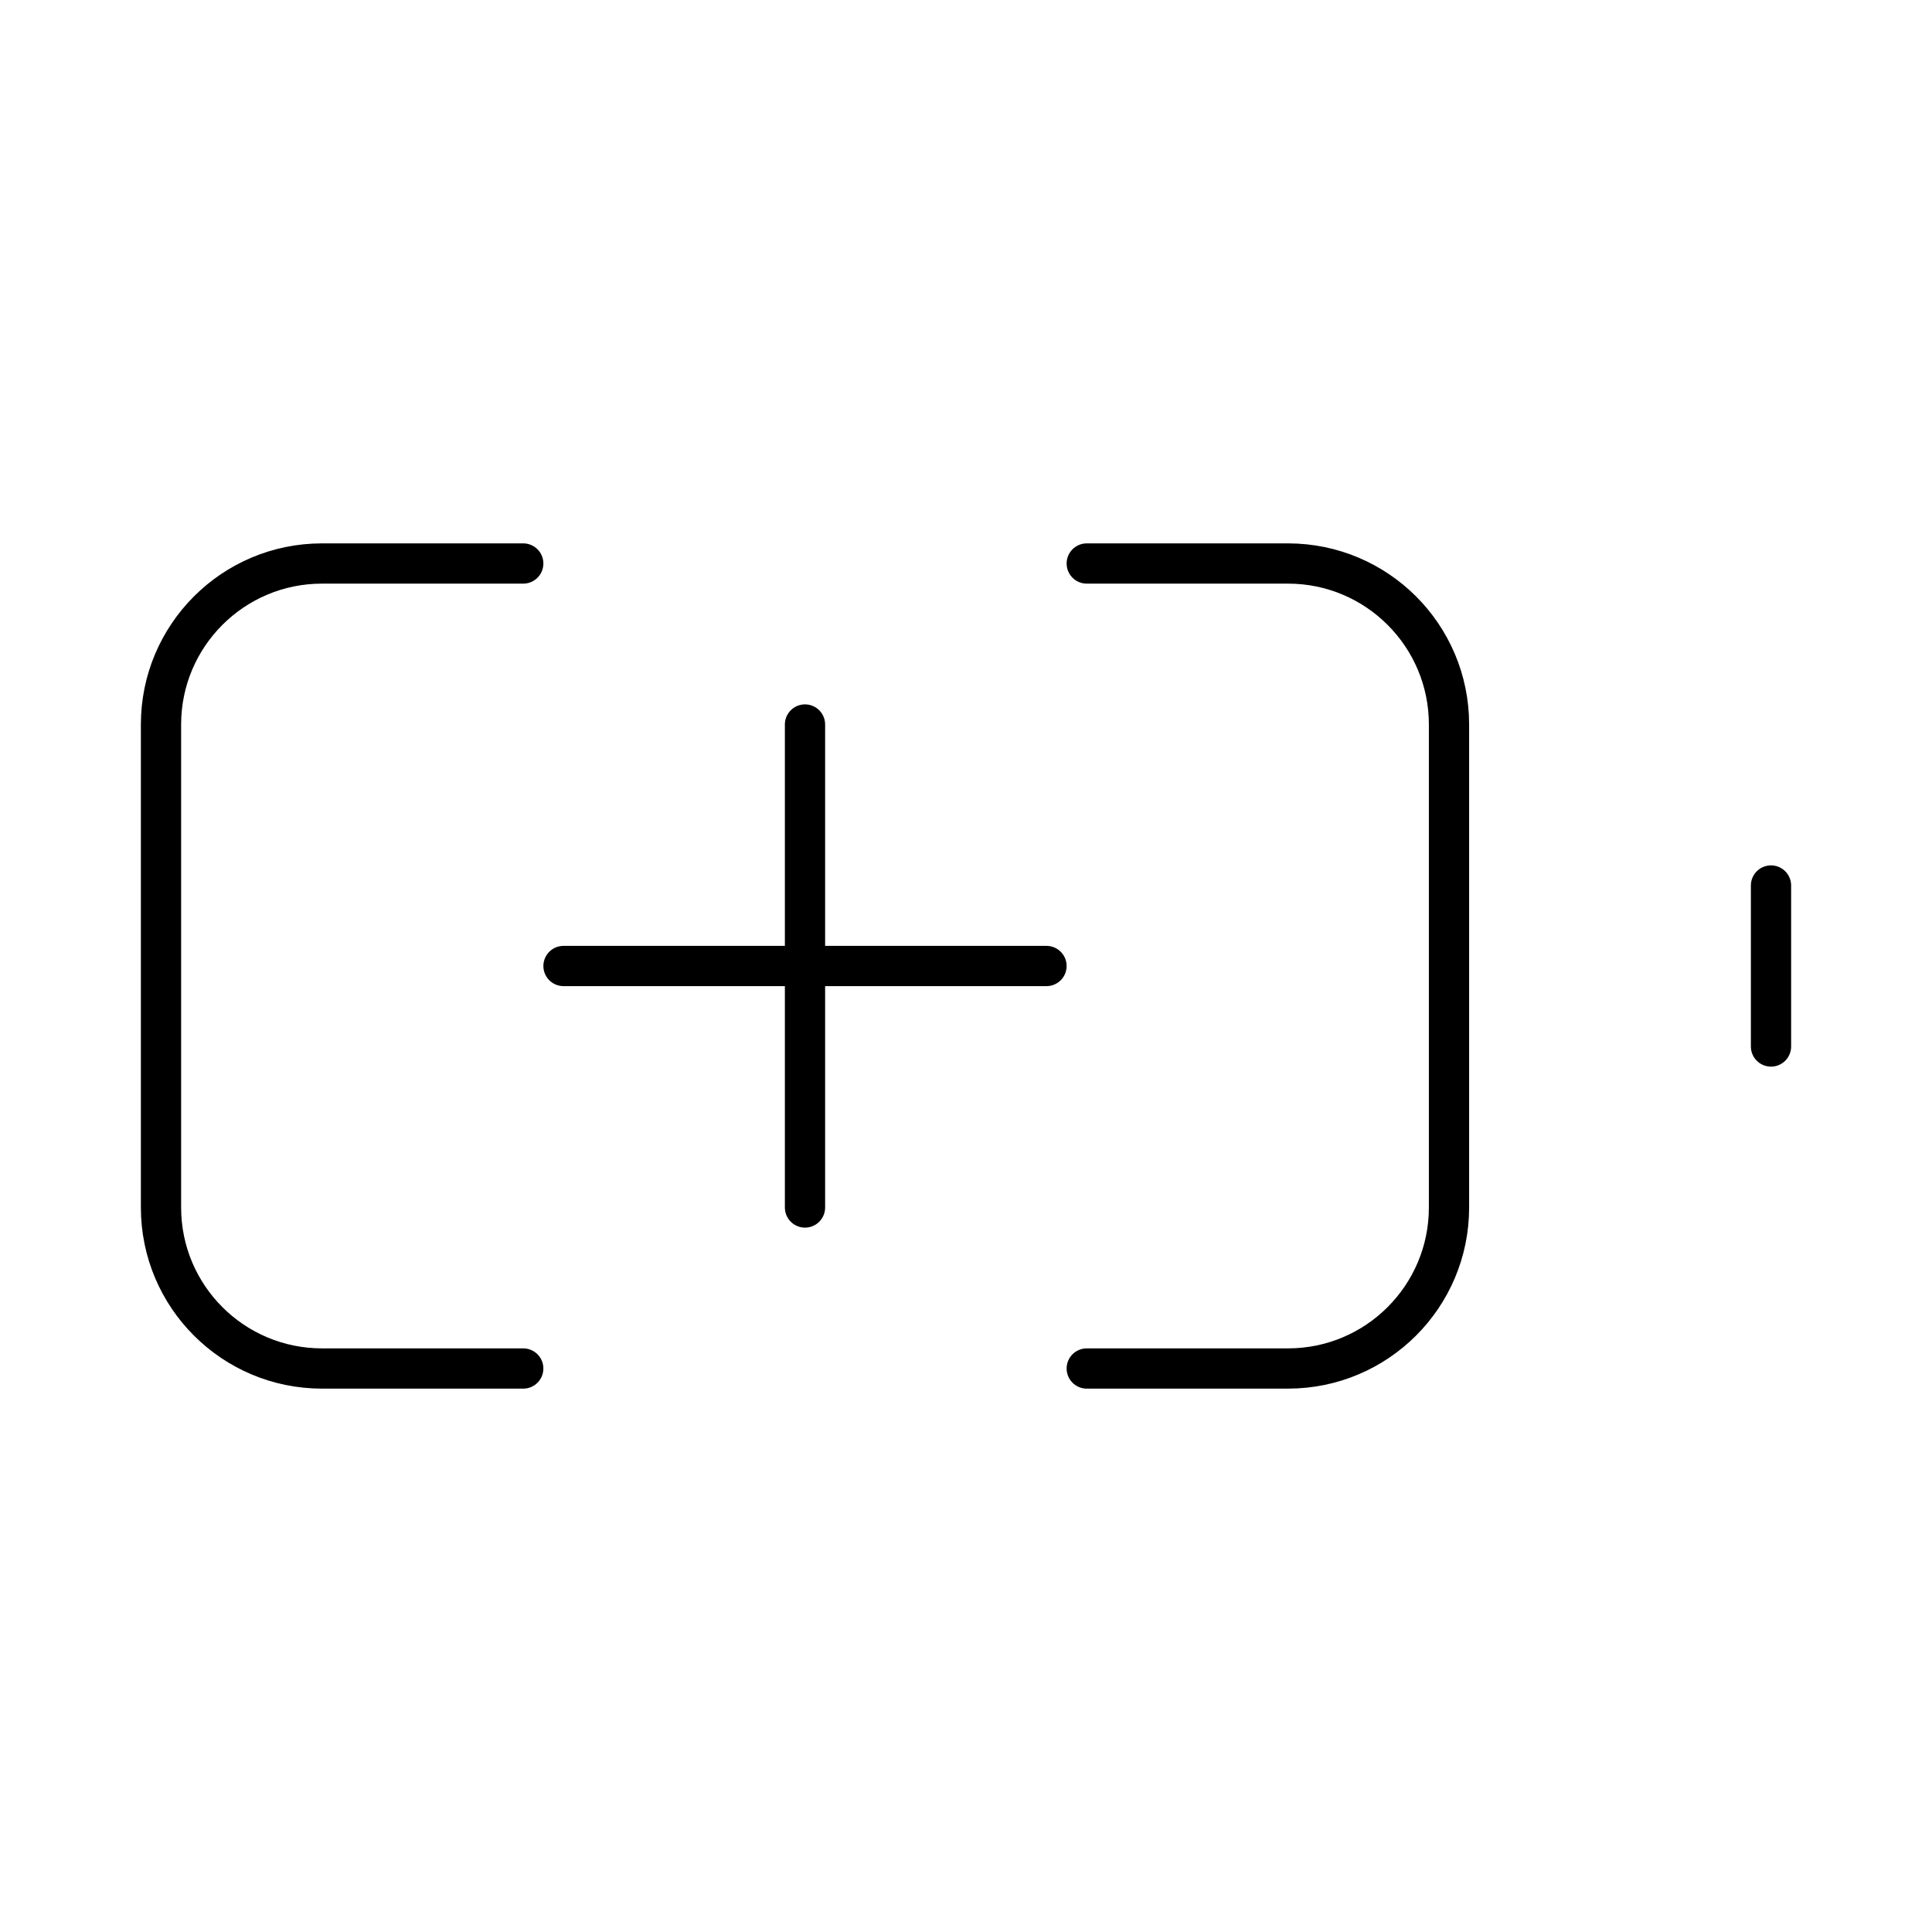
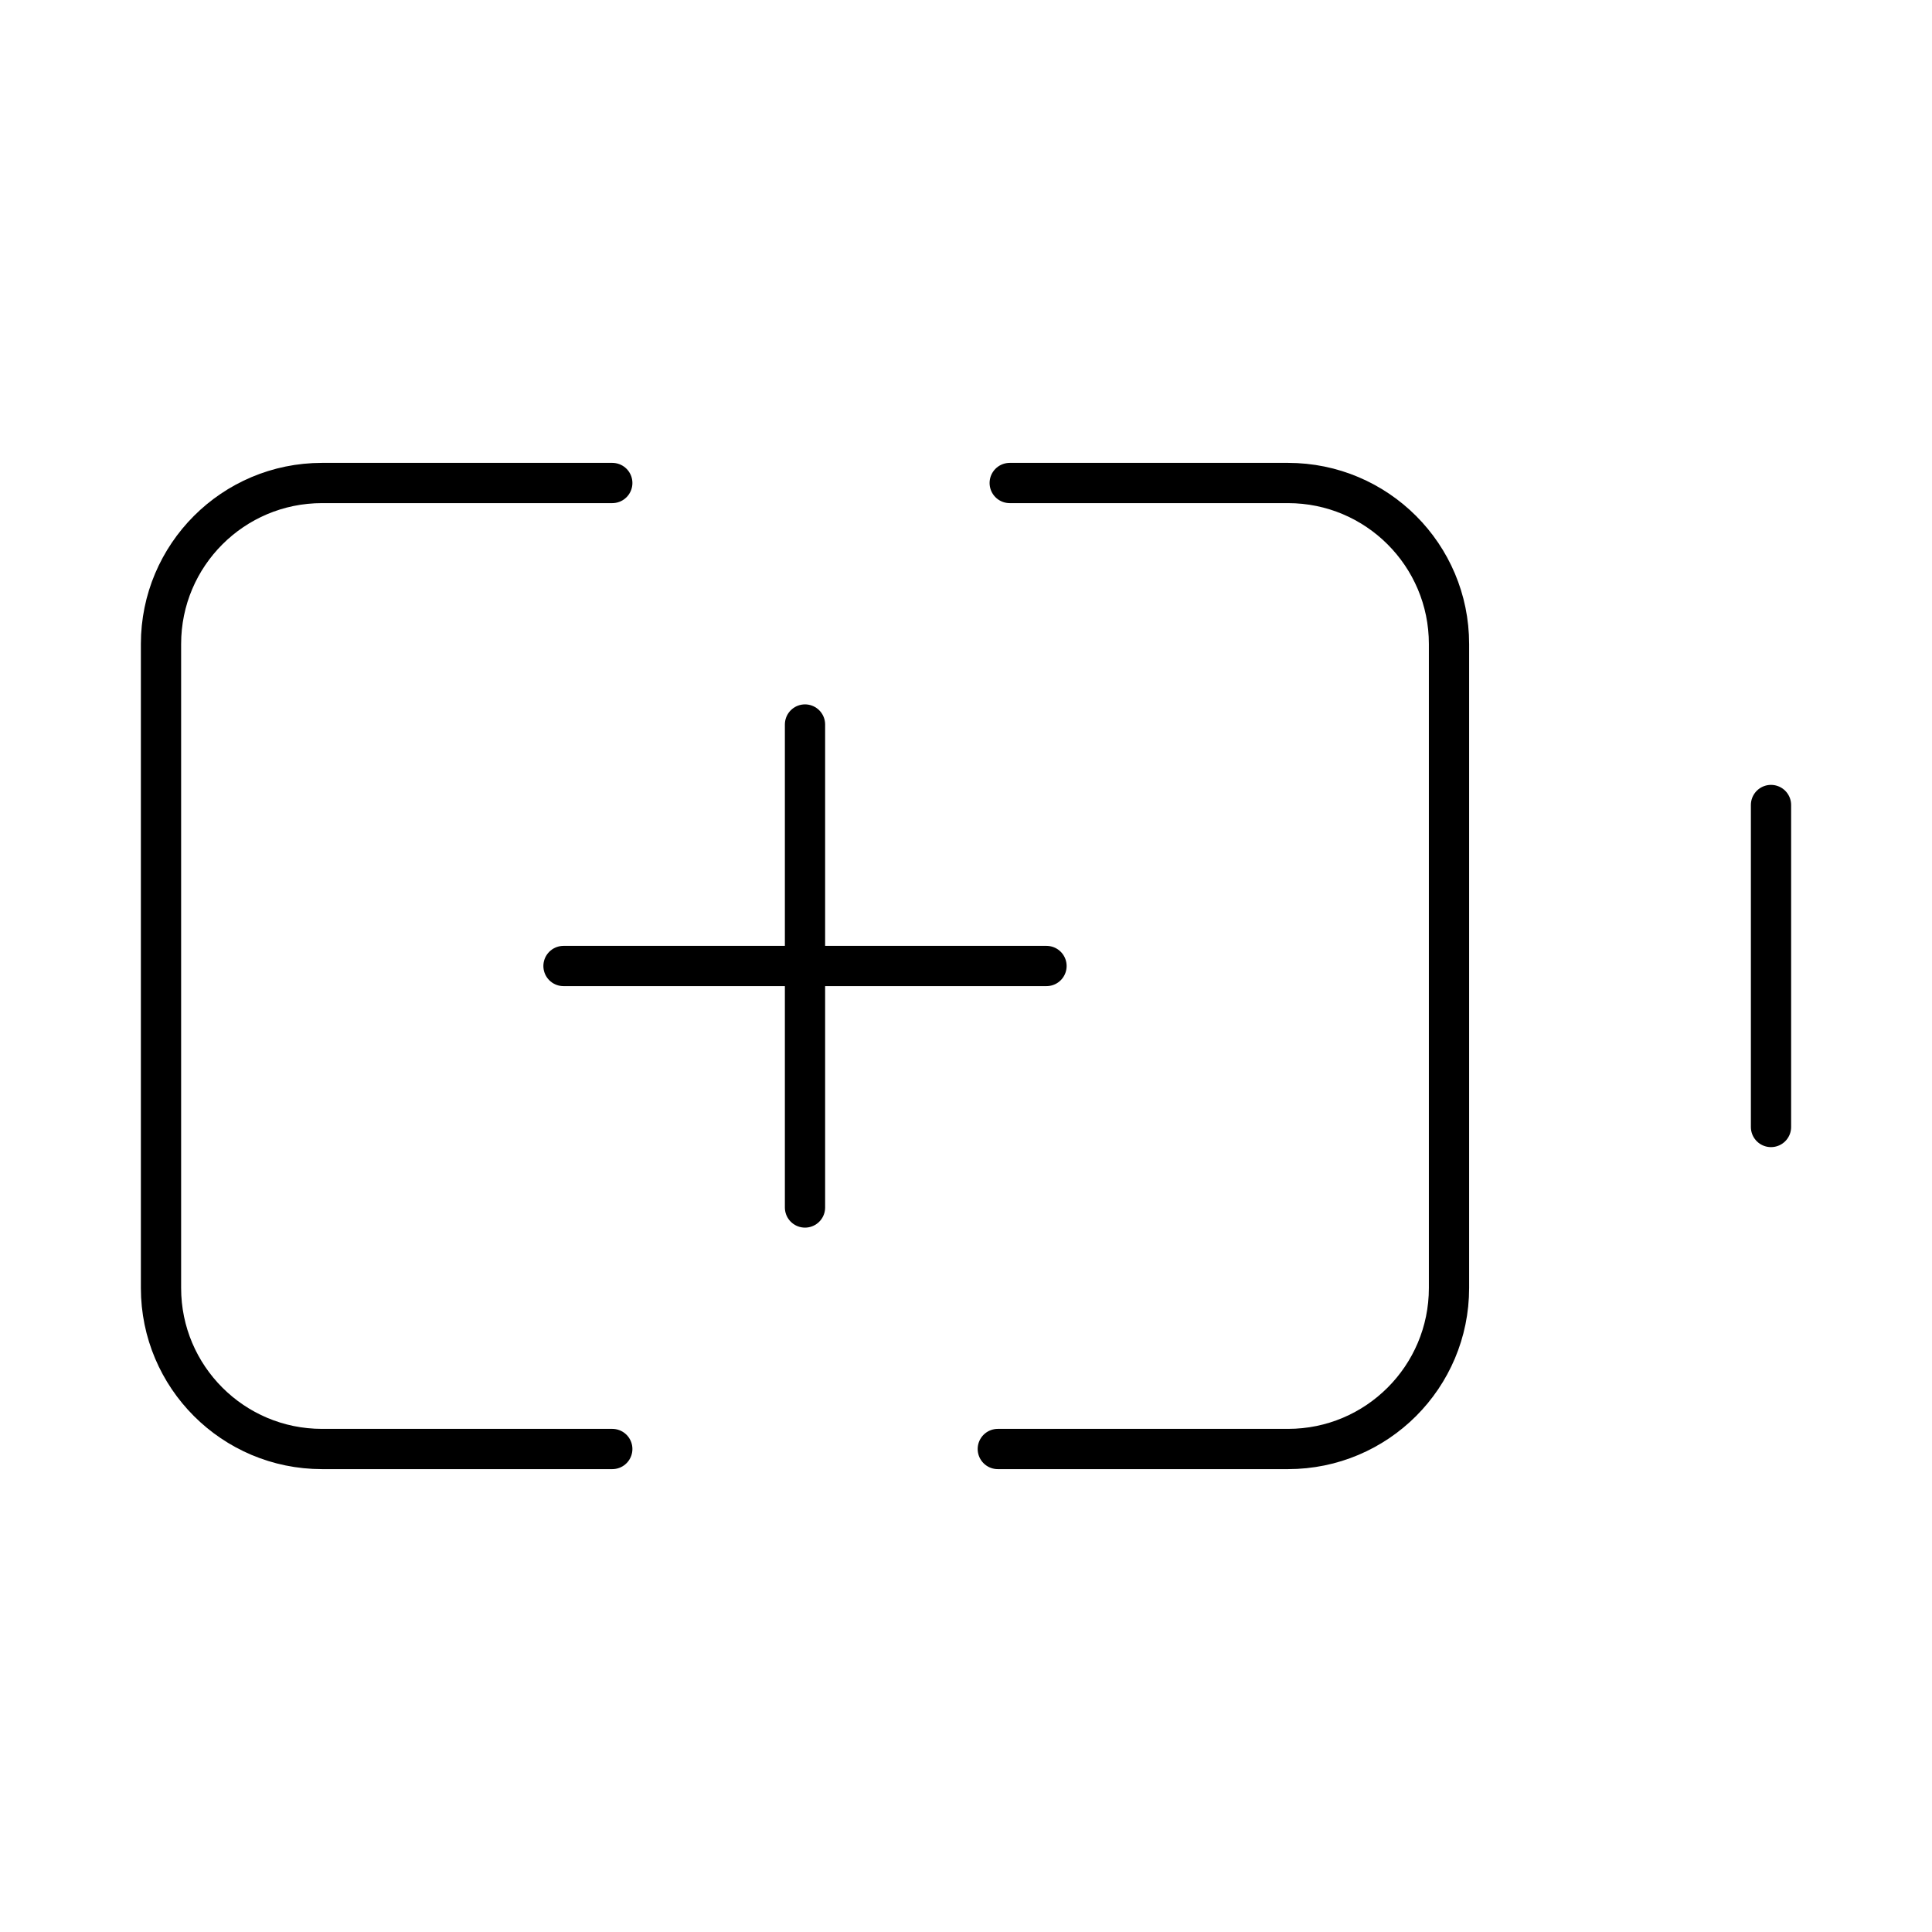
<svg xmlns="http://www.w3.org/2000/svg" width="24" height="24" viewBox="0 0 24 24" fill="none" stroke="currentColor" stroke-width=".5" stroke-linecap="round" stroke-linejoin="round">
  <path d="M10 9v6" />
-   <path d="M13.5 7H16a2 2 0 0 1 2 2v6a2 2 0 0 1-2 2h-2.5" />
-   <path d="M22 11v2" />
-   <path d="M6.5 17H4a2 2 0 0 1-2-2V9a2 2 0 0 1 2-2h2.5" />
+   <path d="M12.543 6H16a2 2 0 0 1 2 2v8a2 2 0 0 1-2 2h-3.605" />
+   <path d="M22 14v-4" />
  <path d="M7 12h6" />
+   <path d="M7.606 18H4a2 2 0 0 1-2-2V8a2 2 0 0 1 2-2h3.606" />
</svg>
